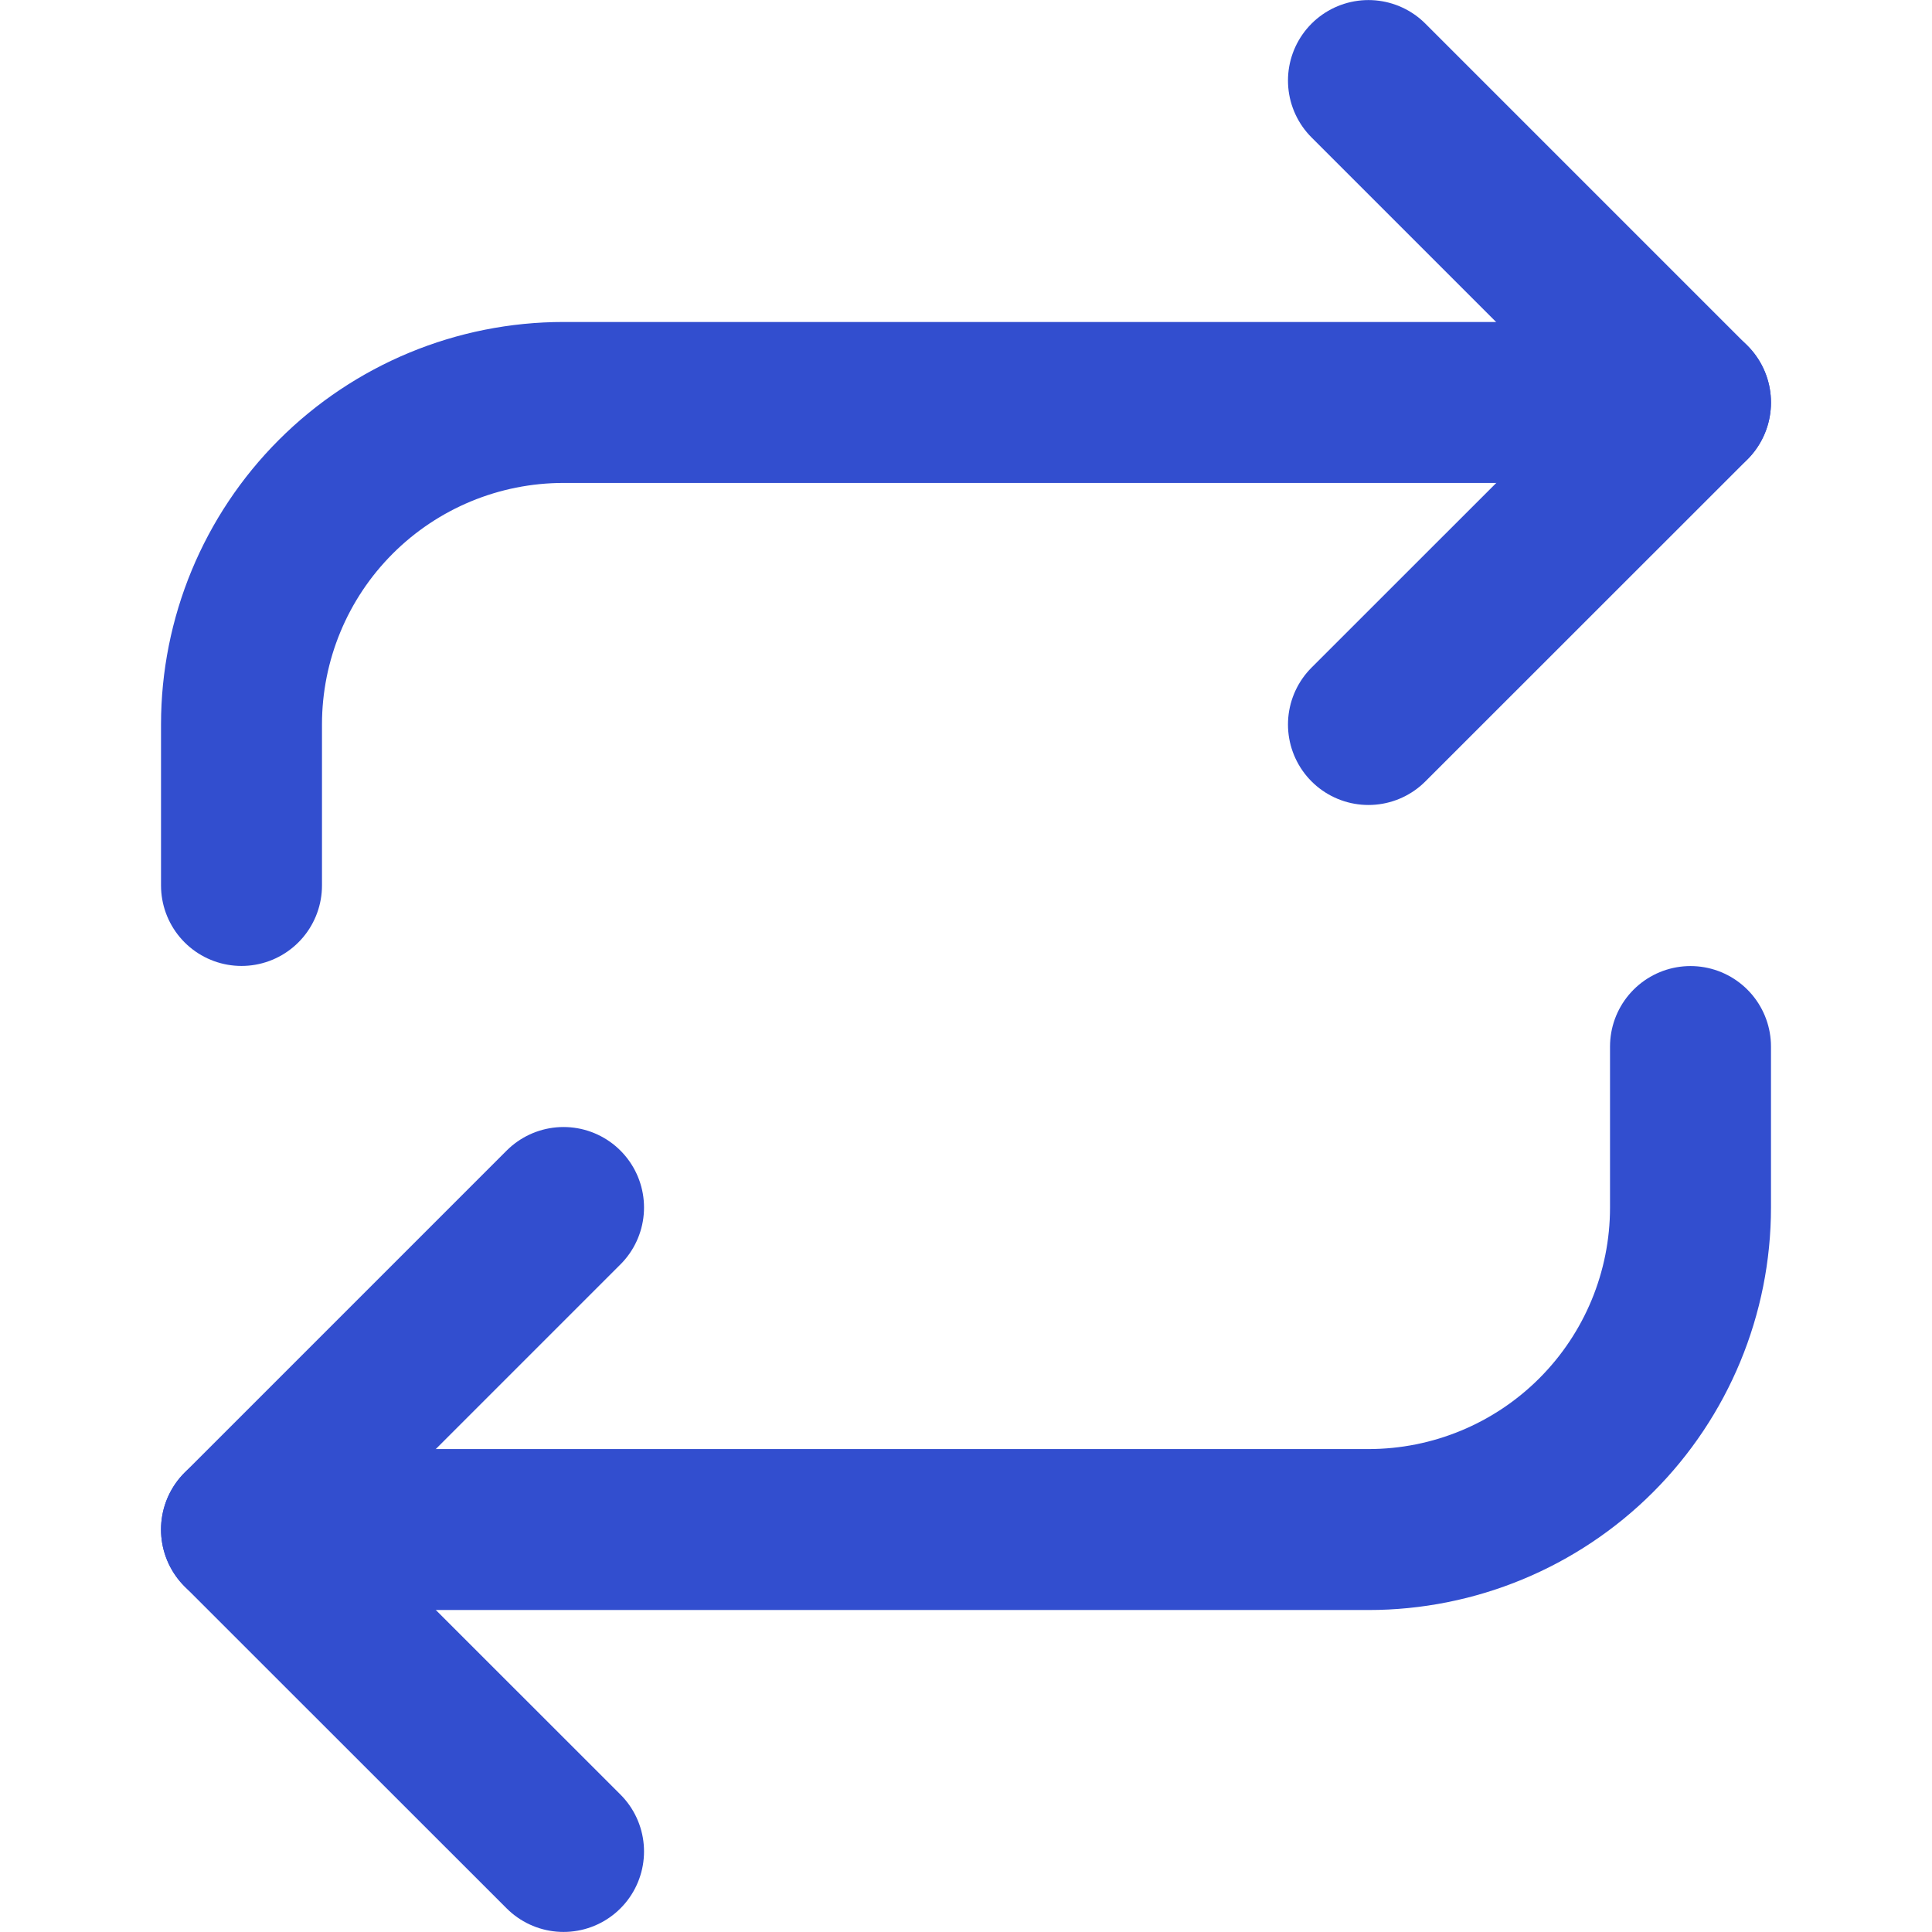
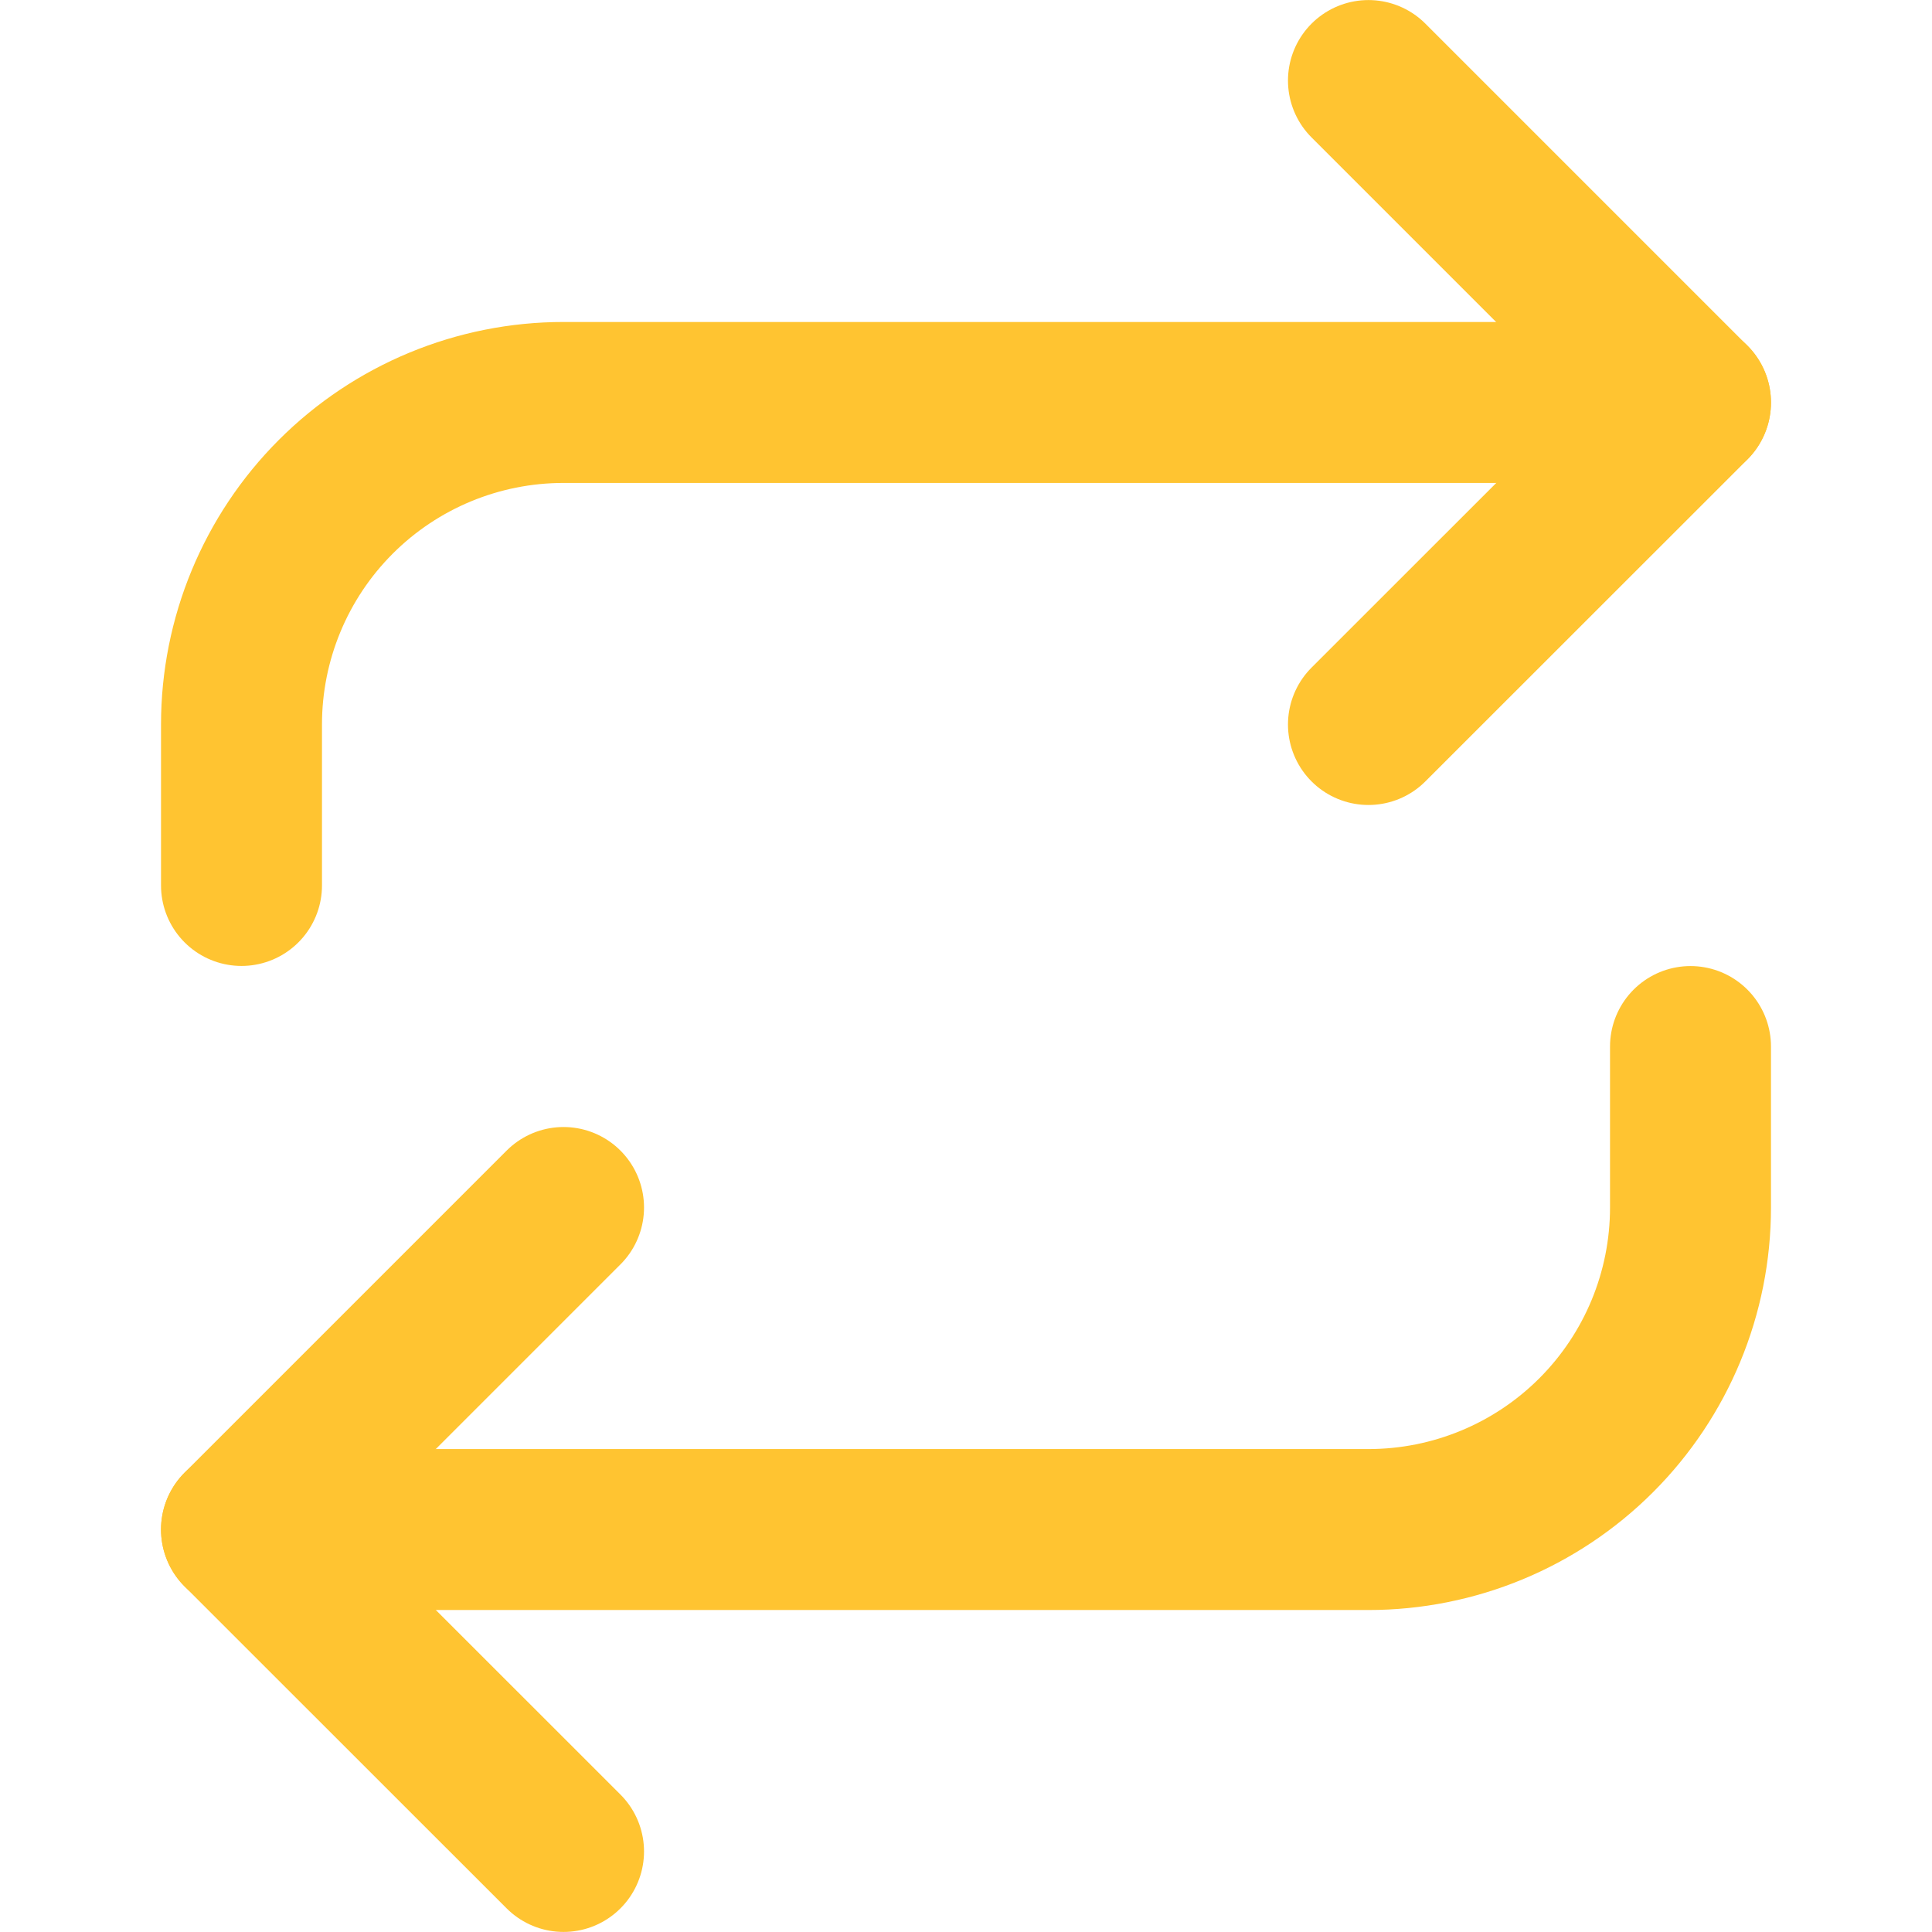
<svg xmlns="http://www.w3.org/2000/svg" width="16" height="16" viewBox="0 0 16 16" fill="none">
-   <path d="M11.333 0.667L14 3.334L11.333 6" stroke="#324ECF" stroke-width="1.333" stroke-linecap="round" stroke-linejoin="round" />
-   <path d="M2 7.333V6C2 5.292 2.281 4.614 2.781 4.114C3.281 3.614 3.959 3.333 4.667 3.333H14" stroke="#324ECF" stroke-width="1.333" stroke-linecap="round" stroke-linejoin="round" />
-   <path d="M4.667 15.333L2 12.667L4.667 10" stroke="#324ECF" stroke-width="1.333" stroke-linecap="round" stroke-linejoin="round" />
-   <path d="M14 8.667V10C14 10.708 13.719 11.386 13.219 11.886C12.719 12.386 12.041 12.667 11.333 12.667H2" stroke="#324ECF" stroke-width="1.333" stroke-linecap="round" stroke-linejoin="round" />
+   <path d="M11.333 0.667L14 3.334L11.333 6" stroke="#FFC431" stroke-width="1.333" stroke-linecap="round" stroke-linejoin="round" />
+   <path d="M2 7.333V6C2 5.292 2.281 4.614 2.781 4.114C3.281 3.614 3.959 3.333 4.667 3.333H14" stroke="#FFC431" stroke-width="1.333" stroke-linecap="round" stroke-linejoin="round" />
+   <path d="M4.667 15.333L2 12.667L4.667 10" stroke="#FFC431" stroke-width="1.333" stroke-linecap="round" stroke-linejoin="round" />
+   <path d="M14 8.667V10C14 10.708 13.719 11.386 13.219 11.886C12.719 12.386 12.041 12.667 11.333 12.667H2" stroke="#FFC431" stroke-width="1.333" stroke-linecap="round" stroke-linejoin="round" />
</svg>
